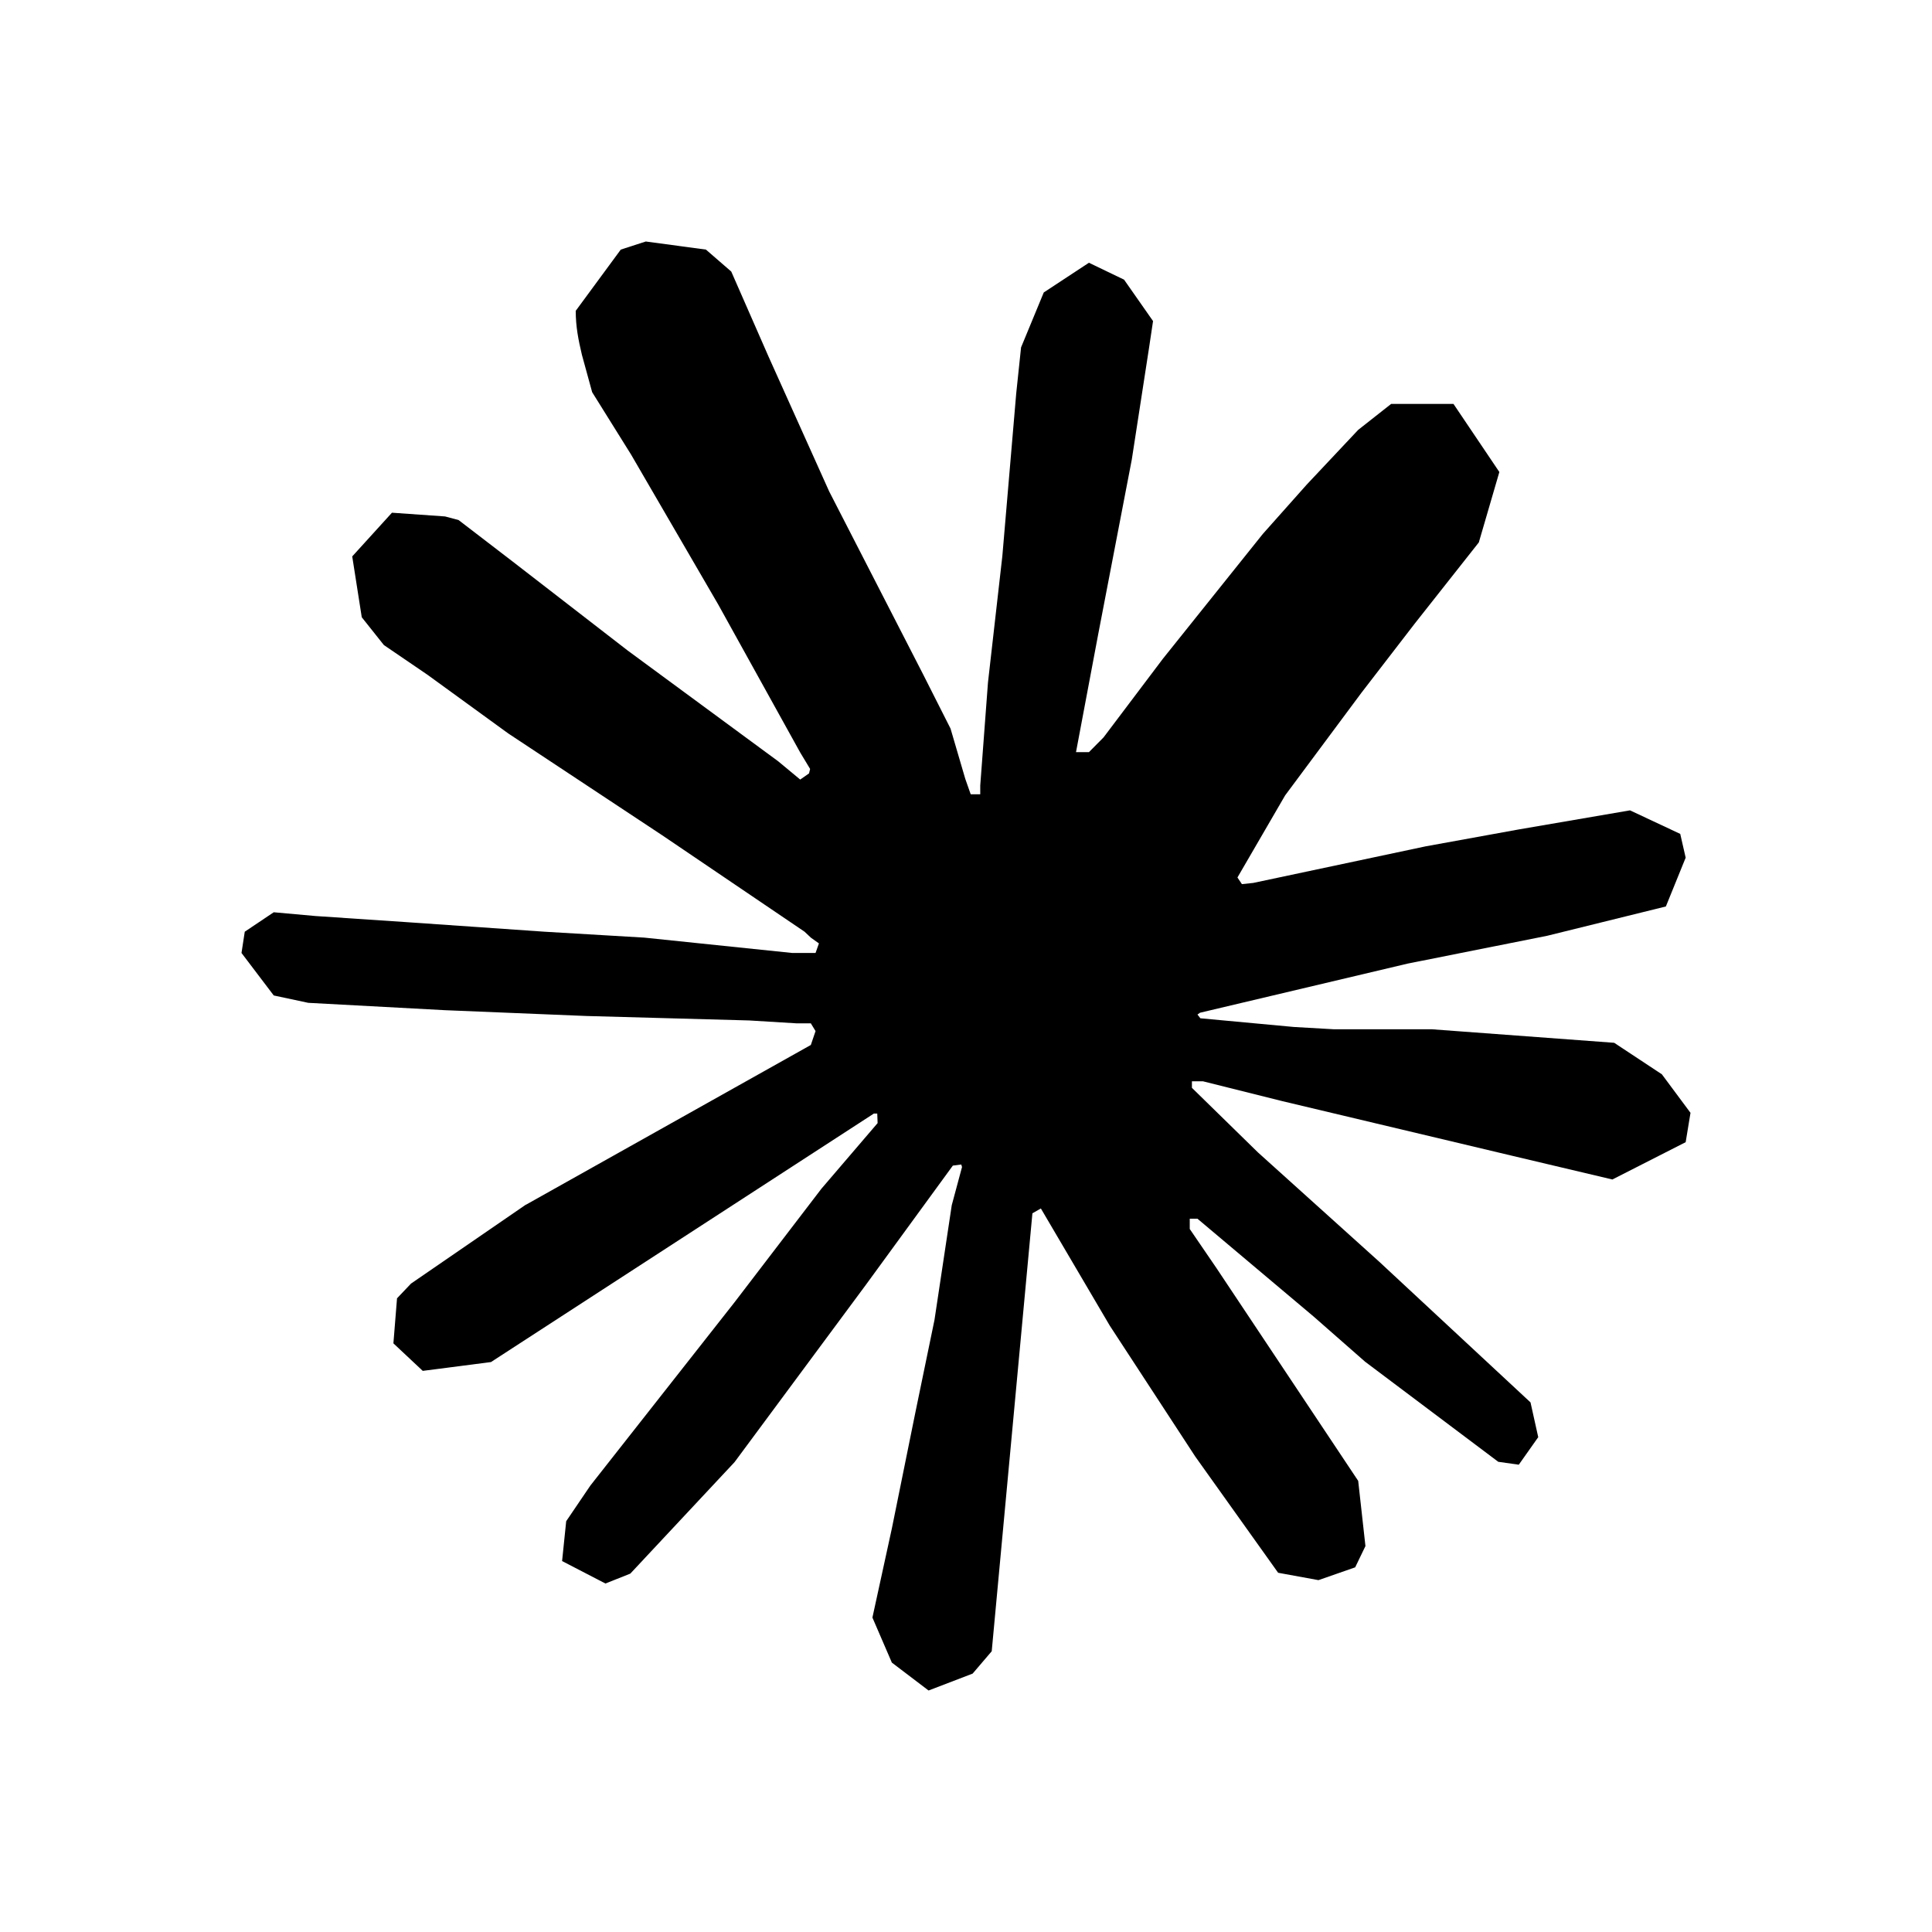
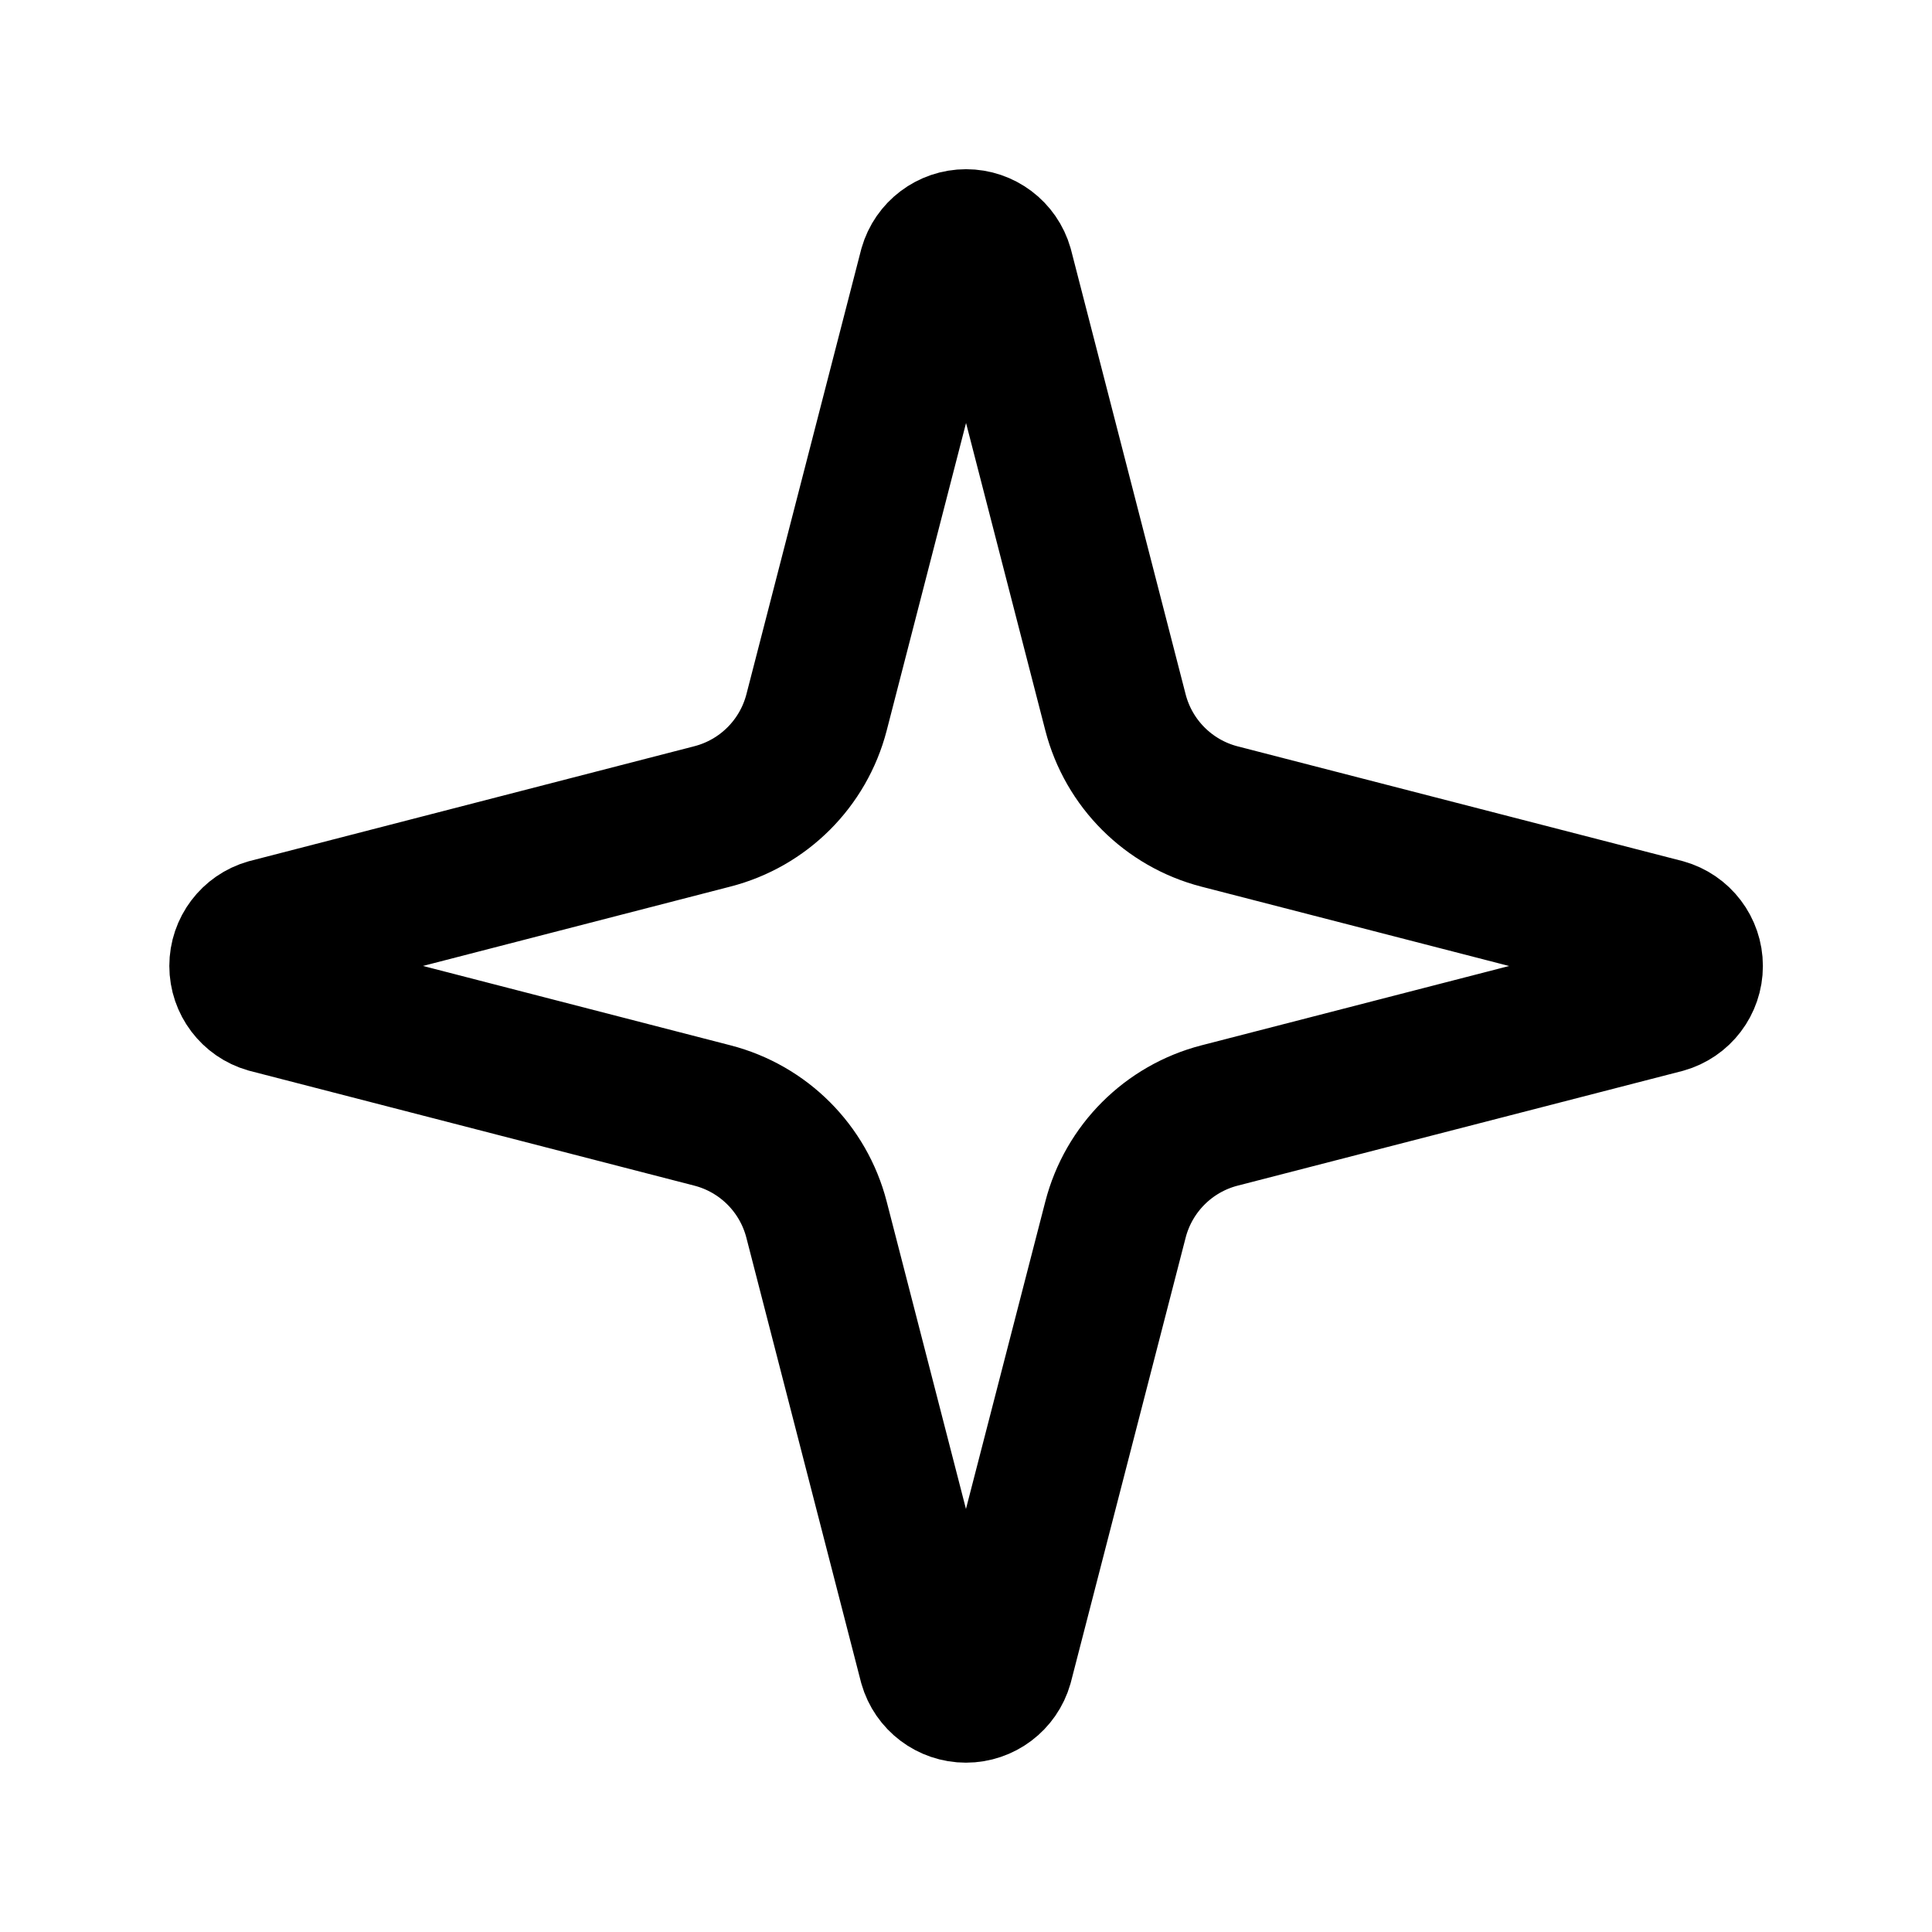
- <svg xmlns="http://www.w3.org/2000/svg" width="16" height="16" viewBox="0 0 16 16" fill="none">
-   <path d="M4.354 9.978L6.715 8.654L6.754 8.539L6.715 8.475H6.599L6.205 8.451L4.856 8.414L3.686 8.366L2.553 8.305L2.267 8.244L2 7.892L2.027 7.716L2.267 7.555L2.611 7.586L3.37 7.637L4.509 7.716L5.336 7.765L6.56 7.892H6.754L6.782 7.813L6.715 7.765L6.663 7.716L5.485 6.918L4.209 6.074L3.54 5.588L3.179 5.342L2.996 5.112L2.917 4.608L3.246 4.246L3.686 4.277L3.798 4.307L4.245 4.65L5.199 5.388L6.445 6.305L6.627 6.456L6.7 6.405L6.709 6.368L6.627 6.232L5.949 5.008L5.226 3.764L4.904 3.248L4.819 2.938C4.789 2.811 4.768 2.704 4.768 2.574L5.141 2.067L5.348 2L5.846 2.067L6.056 2.249L6.366 2.956L6.867 4.07L7.645 5.585L7.872 6.034L7.994 6.45L8.039 6.578H8.118V6.505L8.182 5.652L8.301 4.605L8.416 3.257L8.456 2.877L8.644 2.422L9.018 2.176L9.309 2.316L9.549 2.659L9.516 2.88L9.373 3.806L9.094 5.257L8.911 6.229H9.018L9.139 6.107L9.631 5.455L10.458 4.422L10.822 4.013L11.248 3.56L11.521 3.345H12.037L12.417 3.909L12.247 4.492L11.715 5.166L11.275 5.737L10.643 6.587L10.248 7.267L10.285 7.322L10.379 7.312L11.807 7.009L12.578 6.869L13.499 6.711L13.915 6.906L13.96 7.103L13.796 7.507L12.812 7.75L11.658 7.98L9.938 8.387L9.917 8.402L9.941 8.433L10.716 8.505L11.047 8.524H11.858L13.368 8.636L13.763 8.897L14 9.216L13.96 9.459L13.353 9.768L12.533 9.574L10.619 9.119L9.963 8.955H9.871V9.009L10.418 9.544L11.421 10.448L12.675 11.614L12.739 11.902L12.578 12.13L12.408 12.106L11.305 11.277L10.88 10.904L9.917 10.093H9.853V10.178L10.075 10.503L11.248 12.264L11.308 12.804L11.223 12.98L10.919 13.086L10.585 13.025L9.899 12.063L9.191 10.979L8.62 10.008L8.55 10.048L8.213 13.675L8.055 13.86L7.69 14L7.386 13.769L7.225 13.396L7.386 12.658L7.581 11.696L7.739 10.931L7.882 9.981L7.967 9.665L7.961 9.644L7.891 9.653L7.174 10.636L6.083 12.109L5.22 13.032L5.014 13.114L4.655 12.928L4.689 12.598L4.889 12.303L6.083 10.785L6.803 9.844L7.268 9.301L7.265 9.222H7.237L4.066 11.28L3.501 11.353L3.258 11.125L3.288 10.752L3.404 10.63L4.357 9.975L4.354 9.978Z" fill="black" />
+ <svg xmlns="http://www.w3.org/2000/svg" width="16" height="16" fill="none">
+   <path stroke="#000" stroke-linecap="round" stroke-linejoin="round" stroke-width="1.2" d="M6.762 10.1a1.2 1.2 0 0 0-.862-.862l-3.68-.95a.3.3 0 0 1 0-.577l3.68-.95a1.2 1.2 0 0 0 .862-.86l.95-3.682a.3.3 0 0 1 .577 0L9.238 5.9a1.2 1.2 0 0 0 .862.862l3.68.949a.3.3 0 0 1 0 .578l-3.68.949a1.2 1.2 0 0 0-.862.862l-.95 3.68a.3.3 0 0 1-.577 0l-.949-3.68Z" />
</svg>
